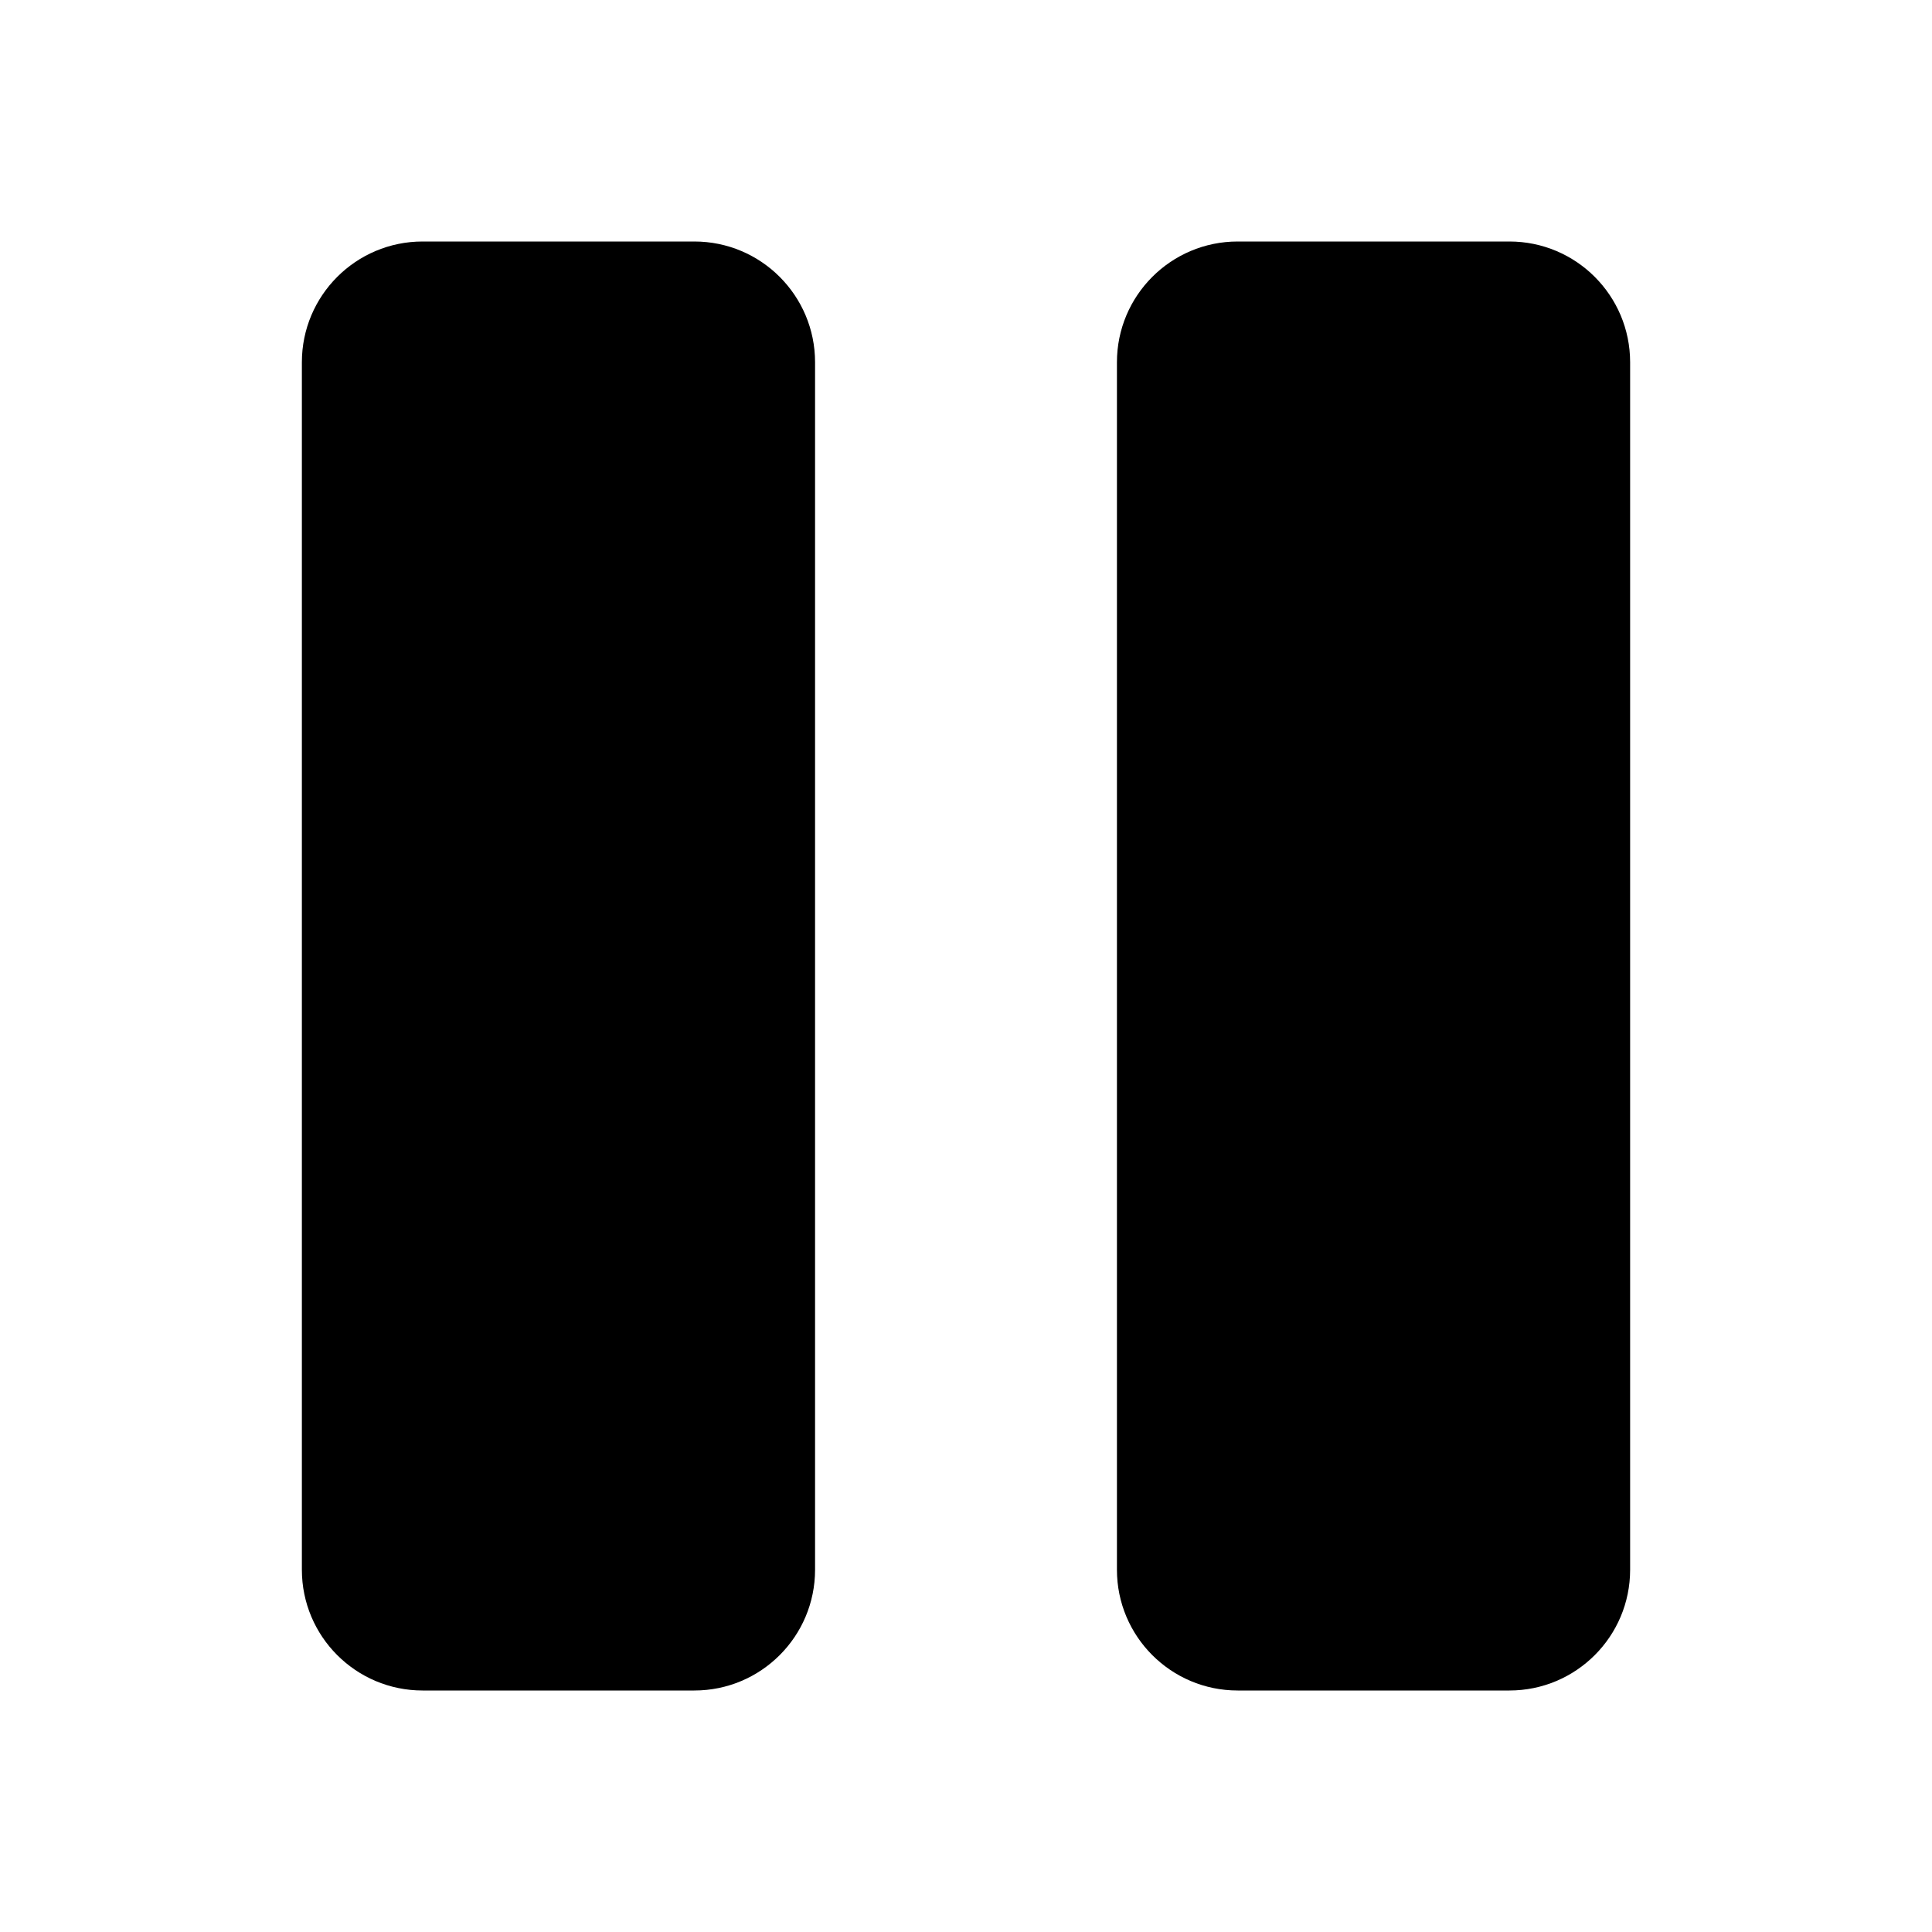
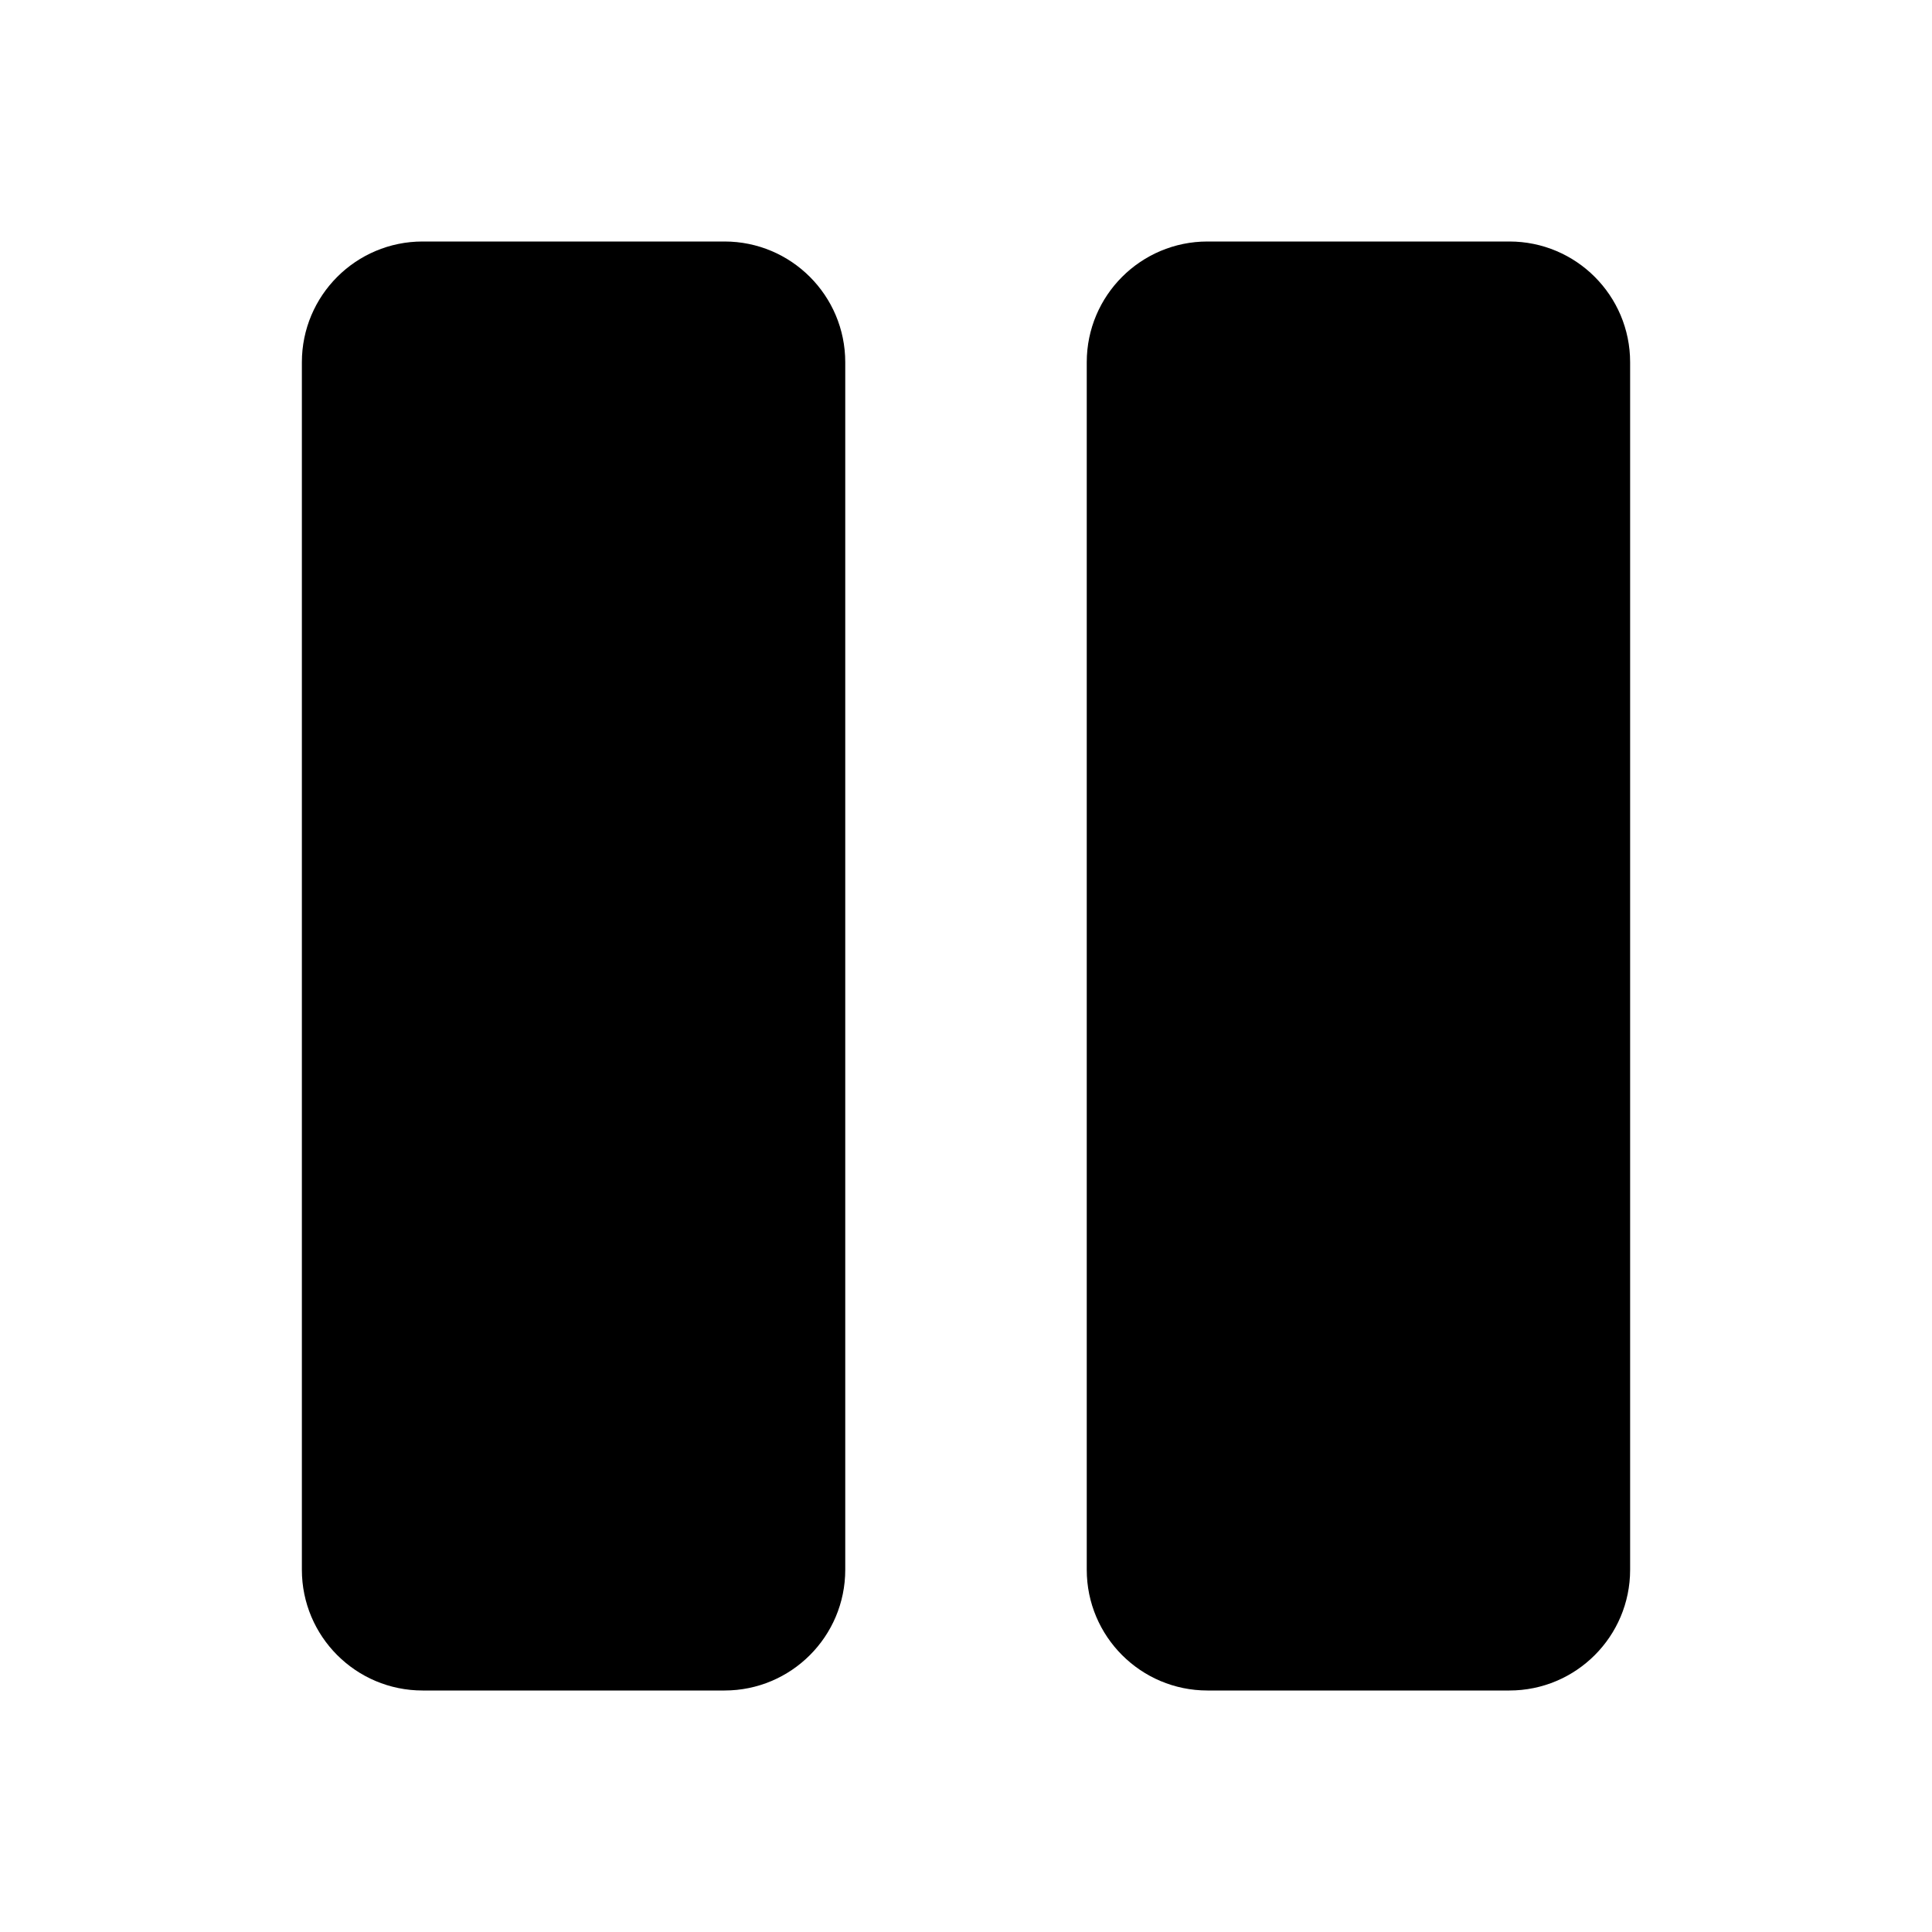
<svg xmlns="http://www.w3.org/2000/svg" viewBox="0 0 256 256" fill="currentColor">
-   <path d="M216,48V208a16,16,0,0,1-16,16H164a16,16,0,0,1-16-16V48a16,16,0,0,1,16-16h36A16,16,0,0,1,216,48ZM92,32H56A16,16,0,0,0,40,48V208a16,16,0,0,0,16,16H92a16,16,0,0,0,16-16V48A16,16,0,0,0,92,32Z" />
+   <path d="M216,48V208a16,16,0,0,1-16,16H160a16,16,0,0,1-16-16V48a16,16,0,0,1,16-16h40A16,16,0,0,1,216,48ZM96,32H56A16,16,0,0,0,40,48V208a16,16,0,0,0,16,16H96a16,16,0,0,0,16-16V48A16,16,0,0,0,96,32Z" />
</svg>
